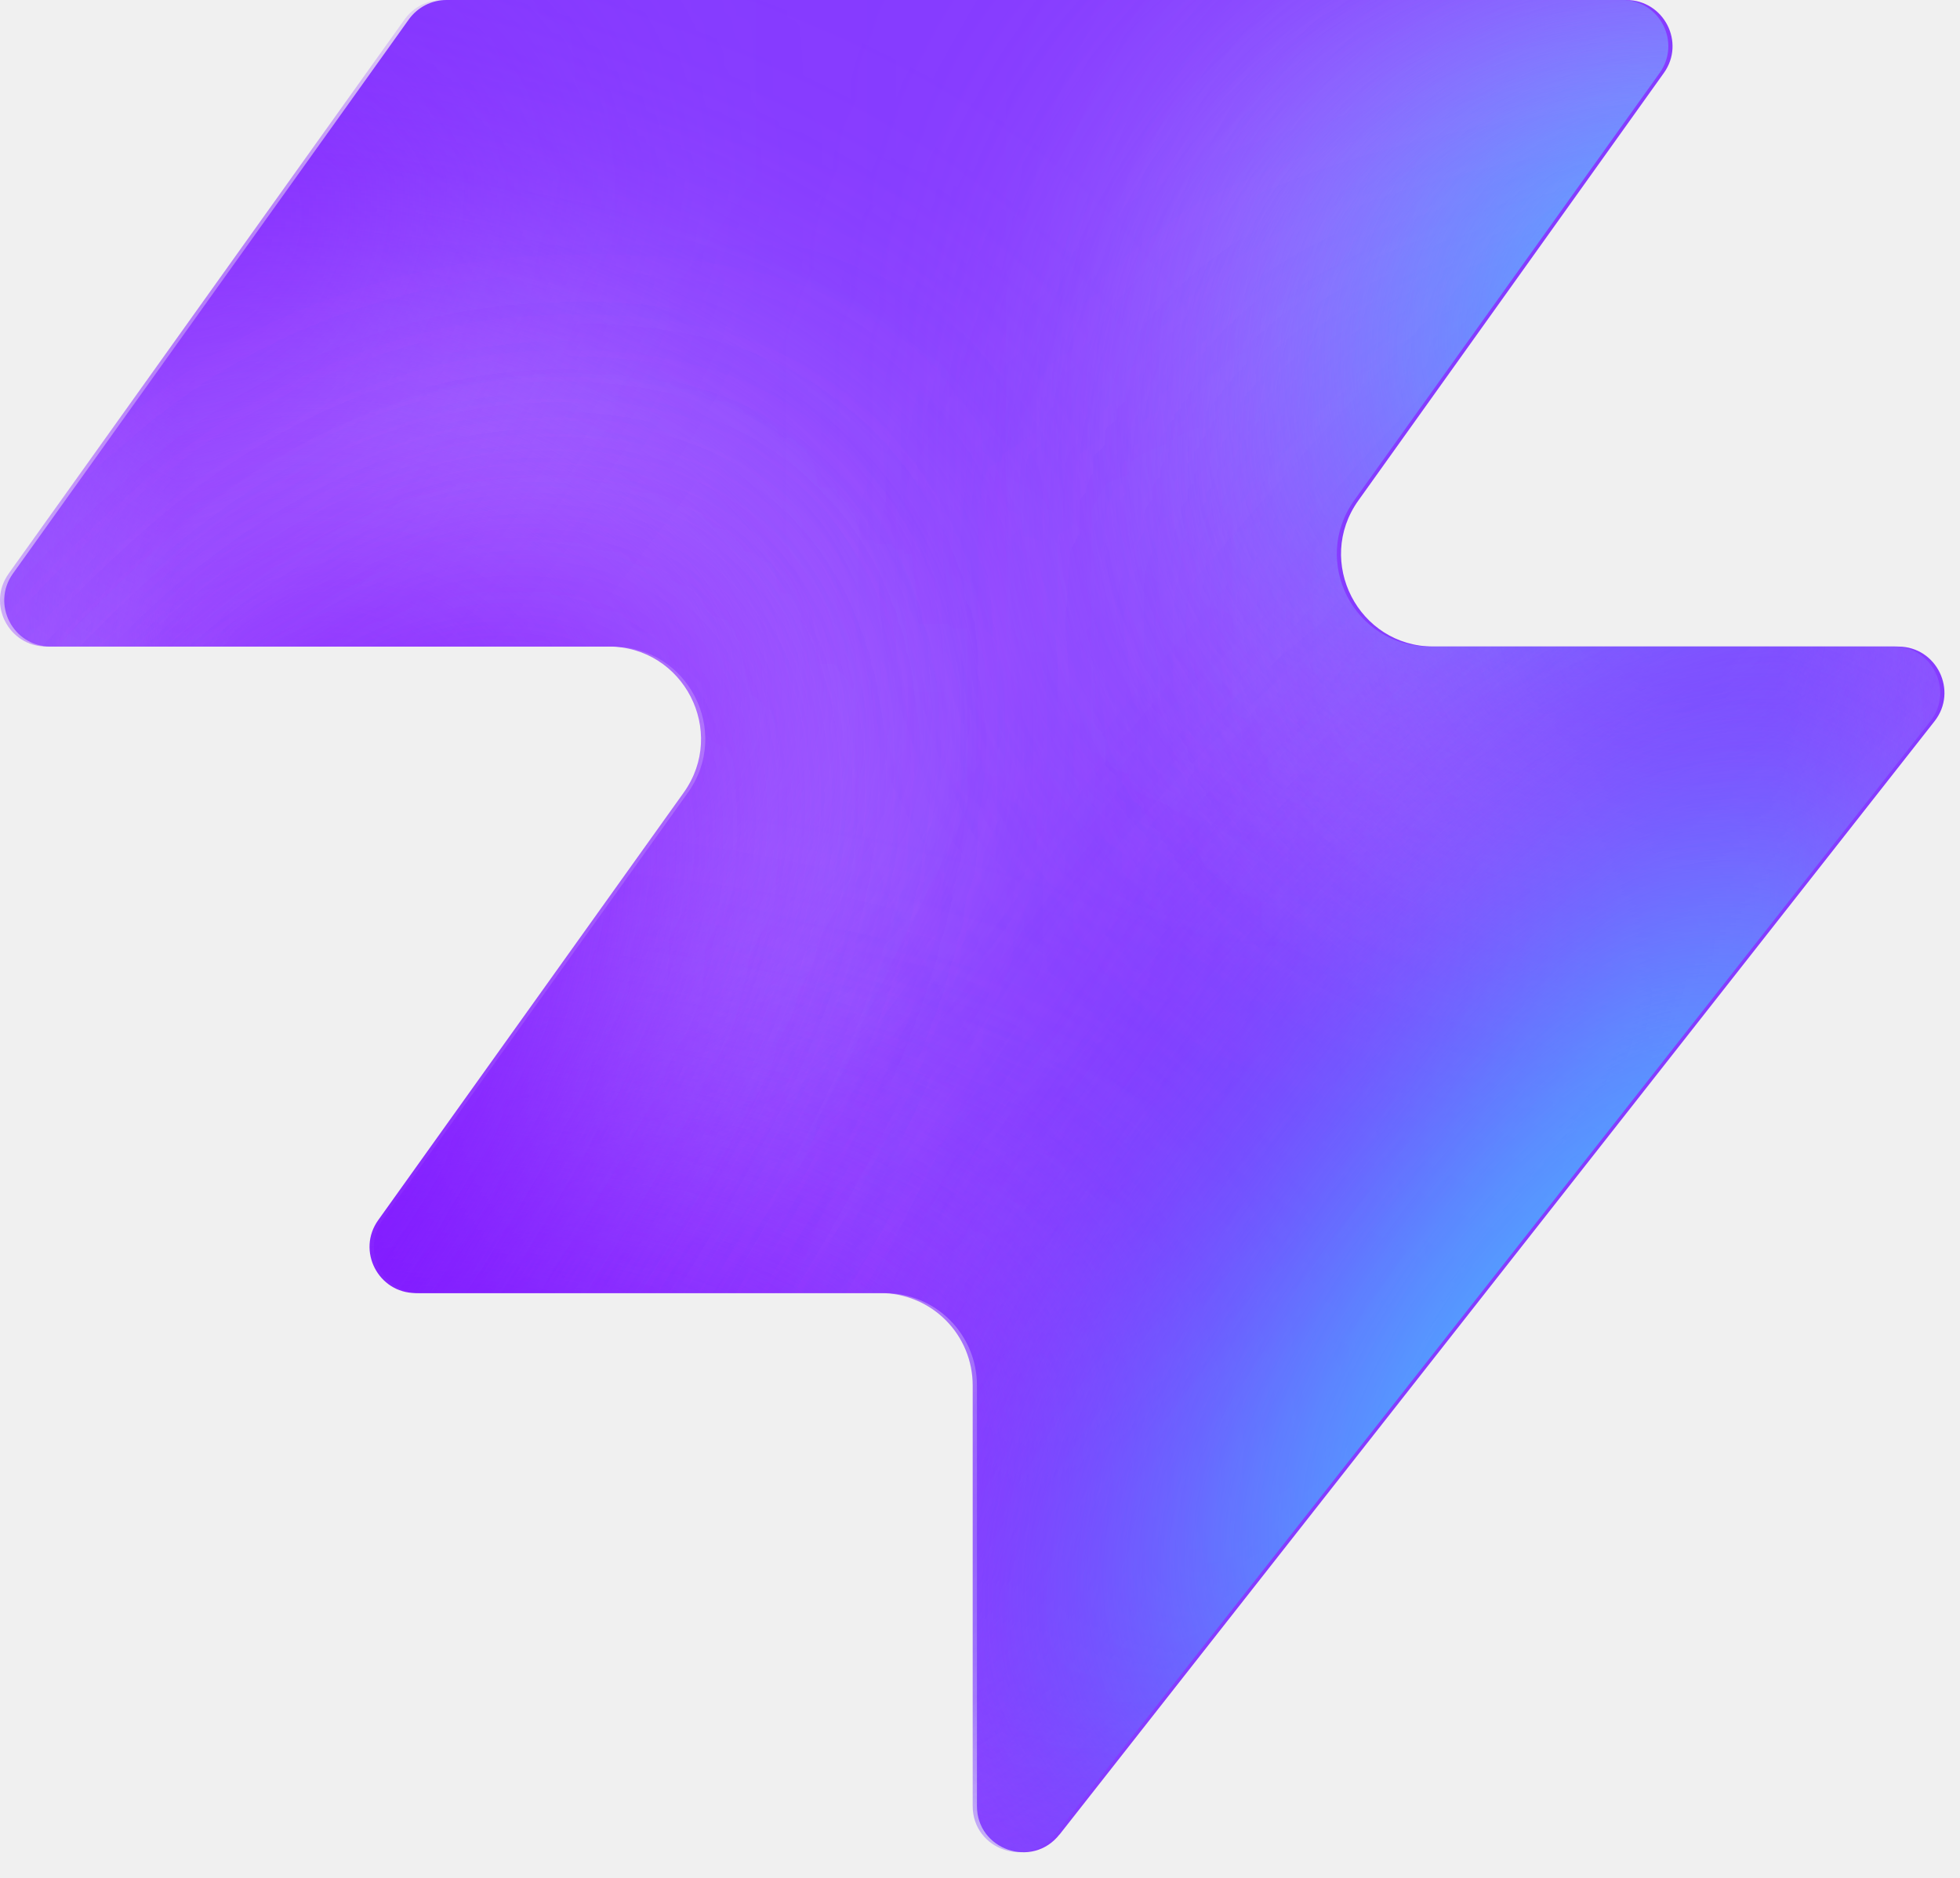
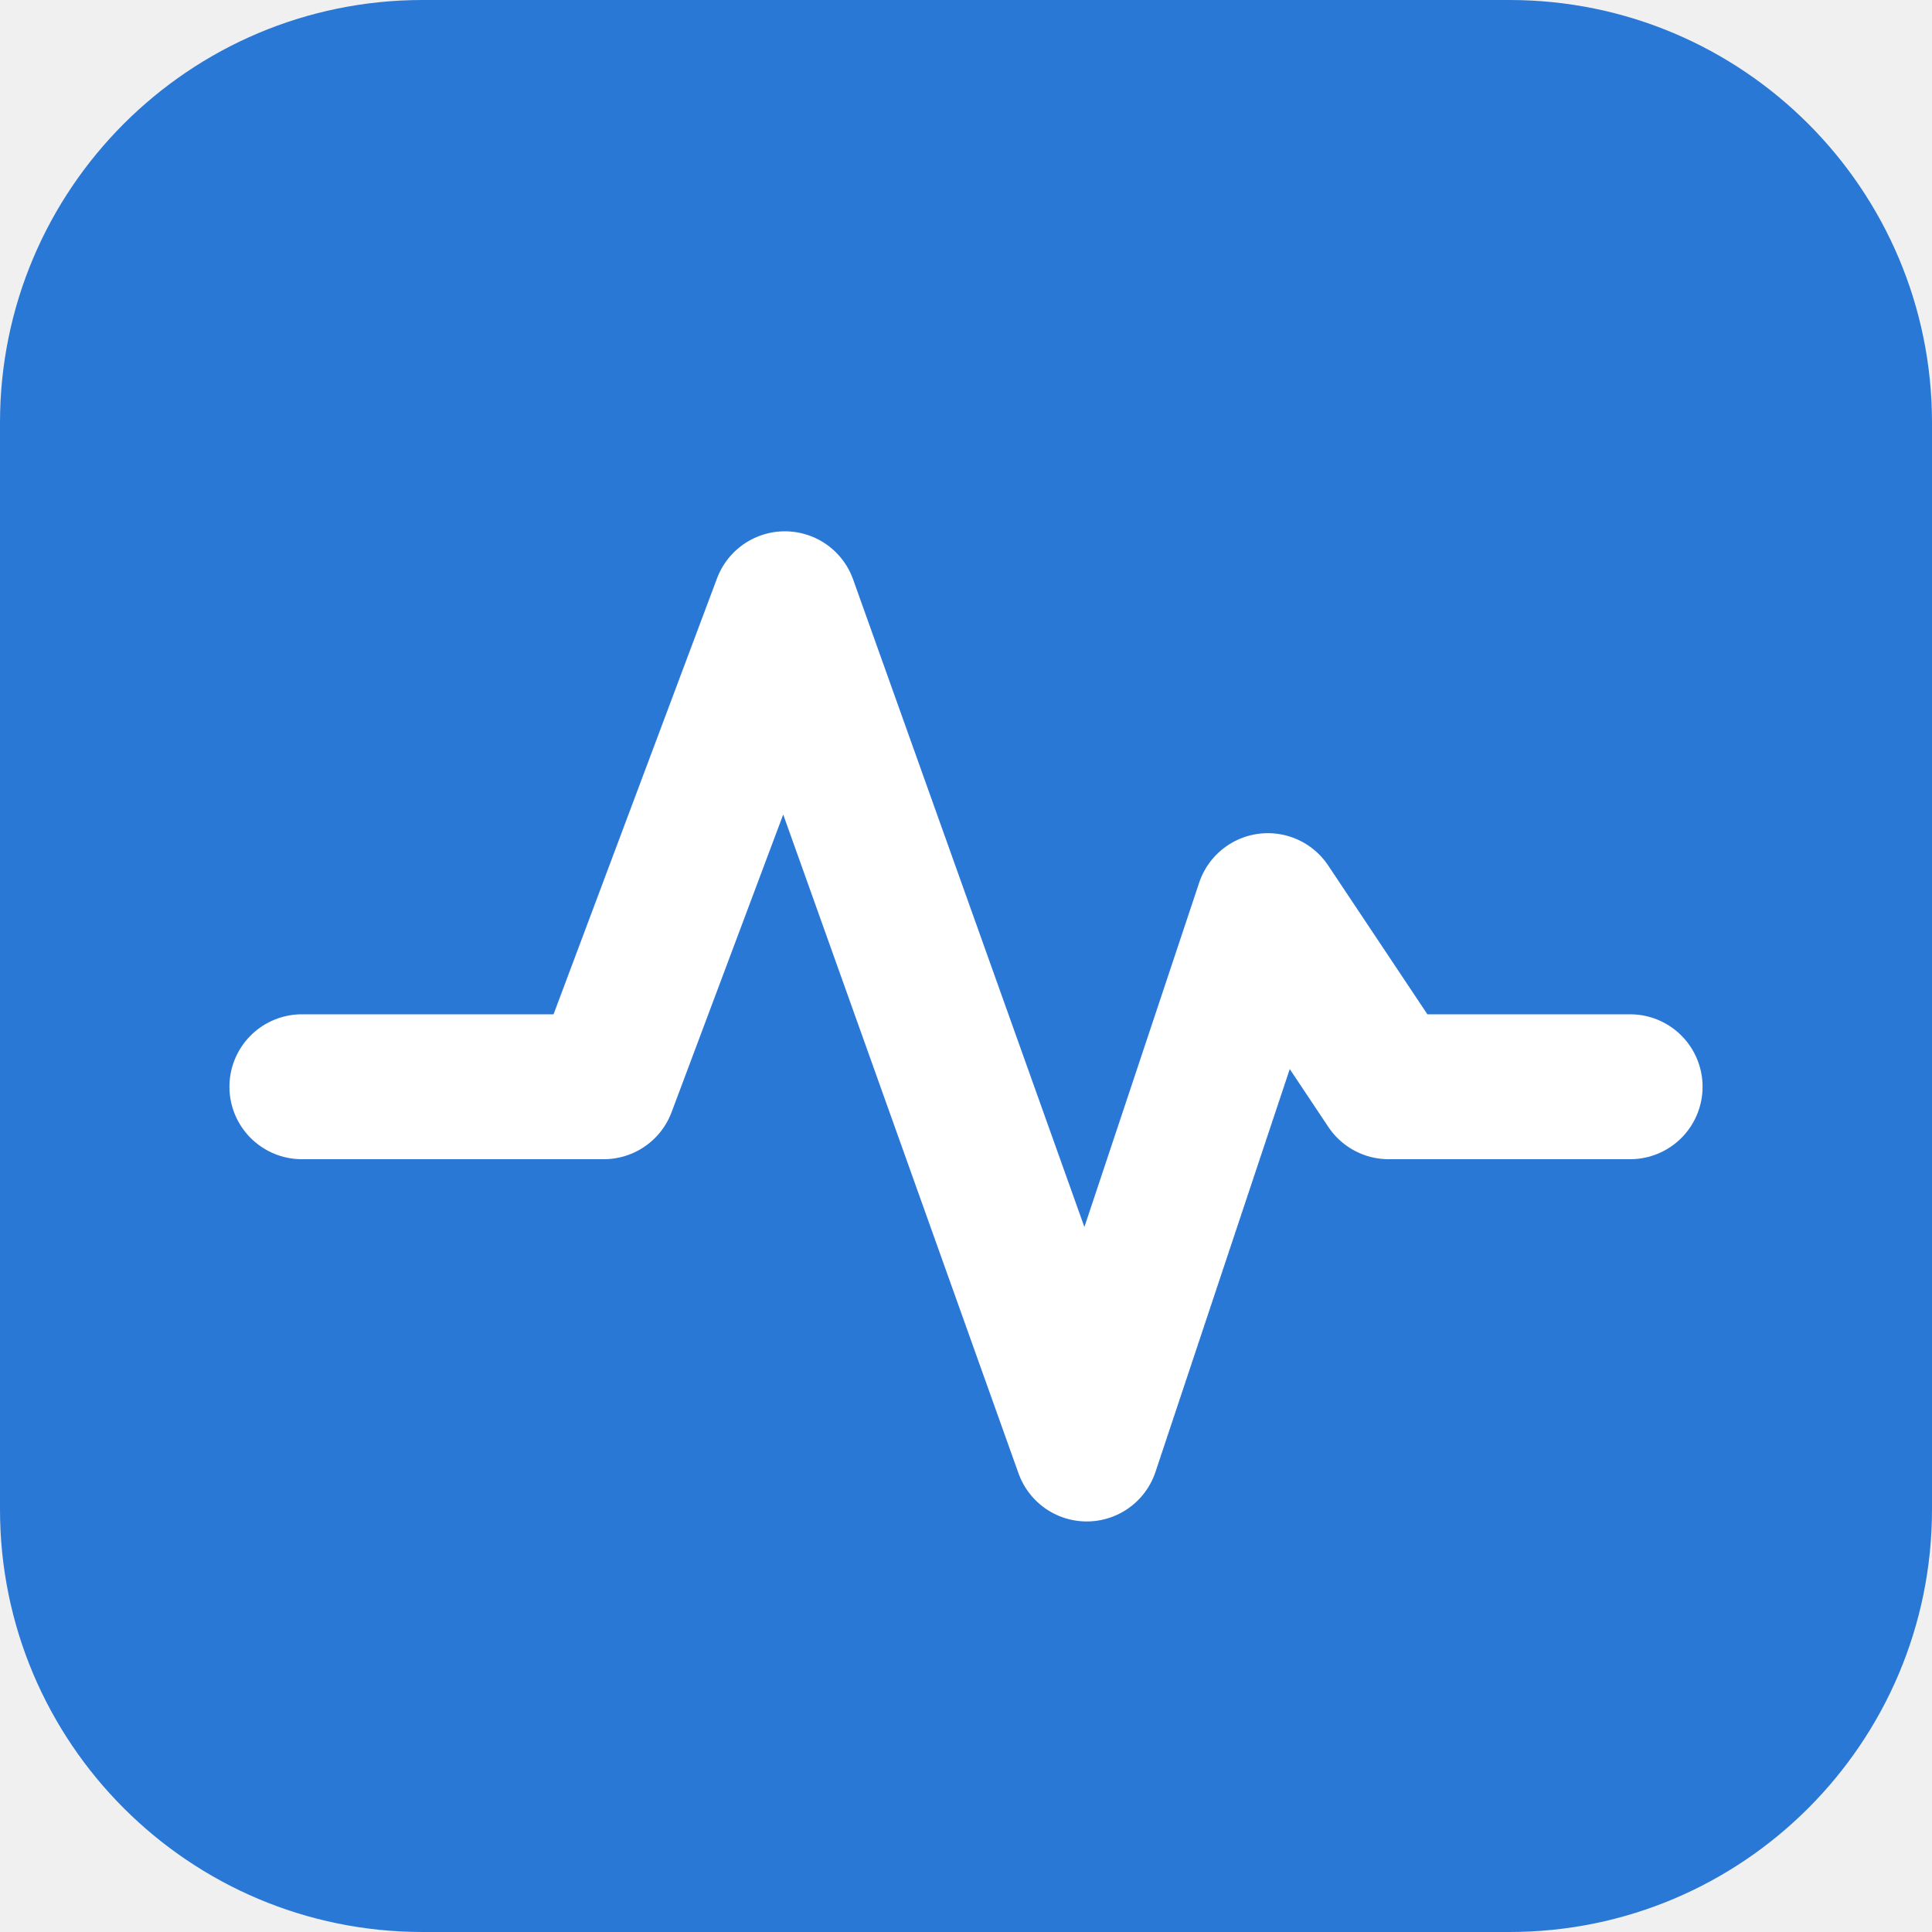
- <svg xmlns="http://www.w3.org/2000/svg" width="48" height="46" fill="none" viewBox="0 0 48 46">
-   <path fill="#863bff" d="M25.946 44.938c-.664.845-2.021.375-2.021-.698V33.937a2.26 2.26 0 0 0-2.262-2.262H10.287c-.92 0-1.456-1.04-.92-1.788l7.48-10.471c1.07-1.497 0-3.578-1.842-3.578H1.237c-.92 0-1.456-1.04-.92-1.788L10.013.474c.214-.297.556-.474.92-.474h28.894c.92 0 1.456 1.04.92 1.788l-7.48 10.471c-1.07 1.498 0 3.579 1.842 3.579h11.377c.943 0 1.473 1.088.89 1.83L25.947 44.94z" style="fill:#863bff;fill:color(display-p3 .525 .23 1);fill-opacity:1" />
-   <mask id="a" width="48" height="46" x="0" y="0" maskUnits="userSpaceOnUse" style="mask-type:alpha">
-     <path fill="#000" d="M25.842 44.938c-.664.844-2.021.375-2.021-.698V33.937a2.26 2.26 0 0 0-2.262-2.262H10.183c-.92 0-1.456-1.04-.92-1.788l7.48-10.471c1.07-1.498 0-3.579-1.842-3.579H1.133c-.92 0-1.456-1.04-.92-1.787L9.91.473c.214-.297.556-.474.92-.474h28.894c.92 0 1.456 1.04.92 1.788l-7.48 10.471c-1.07 1.498 0 3.578 1.842 3.578h11.377c.943 0 1.473 1.088.89 1.832L25.843 44.94z" style="fill:#000;fill-opacity:1" />
-   </mask>
-   <g mask="url(#a)">
-     <g filter="url(#b)">
-       <ellipse cx="5.508" cy="14.704" fill="#ede6ff" rx="5.508" ry="14.704" style="fill:#ede6ff;fill:color(display-p3 .927 .903 1);fill-opacity:1" transform="matrix(.00324 1 1 -.00324 -4.47 31.516)" />
-     </g>
-     <g filter="url(#c)">
-       <ellipse cx="10.399" cy="29.851" fill="#ede6ff" rx="10.399" ry="29.851" style="fill:#ede6ff;fill:color(display-p3 .927 .903 1);fill-opacity:1" transform="matrix(.00324 1 1 -.00324 -39.328 7.883)" />
-     </g>
-     <g filter="url(#d)">
-       <ellipse cx="5.508" cy="30.487" fill="#7e14ff" rx="5.508" ry="30.487" style="fill:#7e14ff;fill:color(display-p3 .492 .077 1);fill-opacity:1" transform="rotate(89.814 -25.913 -14.639)scale(1 -1)" />
-     </g>
-     <g filter="url(#e)">
-       <ellipse cx="5.508" cy="30.599" fill="#7e14ff" rx="5.508" ry="30.599" style="fill:#7e14ff;fill:color(display-p3 .492 .077 1);fill-opacity:1" transform="rotate(89.814 -32.644 -3.334)scale(1 -1)" />
-     </g>
-     <g filter="url(#f)">
-       <ellipse cx="5.508" cy="30.599" fill="#7e14ff" rx="5.508" ry="30.599" style="fill:#7e14ff;fill:color(display-p3 .492 .077 1);fill-opacity:1" transform="matrix(.00324 1 1 -.00324 -34.34 30.47)" />
-     </g>
-     <g filter="url(#g)">
-       <ellipse cx="14.072" cy="22.078" fill="#ede6ff" rx="14.072" ry="22.078" style="fill:#ede6ff;fill:color(display-p3 .927 .903 1);fill-opacity:1" transform="rotate(93.35 24.506 48.493)scale(-1 1)" />
-     </g>
-     <g filter="url(#h)">
-       <ellipse cx="3.47" cy="21.501" fill="#7e14ff" rx="3.47" ry="21.501" style="fill:#7e14ff;fill:color(display-p3 .492 .077 1);fill-opacity:1" transform="rotate(89.009 28.708 47.59)scale(-1 1)" />
-     </g>
-     <g filter="url(#i)">
-       <ellipse cx="3.47" cy="21.501" fill="#7e14ff" rx="3.47" ry="21.501" style="fill:#7e14ff;fill:color(display-p3 .492 .077 1);fill-opacity:1" transform="rotate(89.009 28.708 47.59)scale(-1 1)" />
-     </g>
-     <g filter="url(#j)">
-       <ellipse cx=".387" cy="8.972" fill="#7e14ff" rx="4.407" ry="29.108" style="fill:#7e14ff;fill:color(display-p3 .492 .077 1);fill-opacity:1" transform="rotate(39.51 .387 8.972)" />
-     </g>
-     <g filter="url(#k)">
-       <ellipse cx="47.523" cy="-6.092" fill="#7e14ff" rx="4.407" ry="29.108" style="fill:#7e14ff;fill:color(display-p3 .492 .077 1);fill-opacity:1" transform="rotate(37.892 47.523 -6.092)" />
-     </g>
-     <g filter="url(#l)">
-       <ellipse cx="41.412" cy="6.333" fill="#47bfff" rx="5.971" ry="9.665" style="fill:#47bfff;fill:color(display-p3 .28 .748 1);fill-opacity:1" transform="rotate(37.892 41.412 6.333)" />
-     </g>
-     <g filter="url(#m)">
-       <ellipse cx="-1.879" cy="38.332" fill="#7e14ff" rx="4.407" ry="29.108" style="fill:#7e14ff;fill:color(display-p3 .492 .077 1);fill-opacity:1" transform="rotate(37.892 -1.88 38.332)" />
-     </g>
-     <g filter="url(#n)">
-       <ellipse cx="-1.879" cy="38.332" fill="#7e14ff" rx="4.407" ry="29.108" style="fill:#7e14ff;fill:color(display-p3 .492 .077 1);fill-opacity:1" transform="rotate(37.892 -1.88 38.332)" />
-     </g>
-     <g filter="url(#o)">
-       <ellipse cx="35.651" cy="29.907" fill="#7e14ff" rx="4.407" ry="29.108" style="fill:#7e14ff;fill:color(display-p3 .492 .077 1);fill-opacity:1" transform="rotate(37.892 35.651 29.907)" />
-     </g>
-     <g filter="url(#p)">
-       <ellipse cx="38.418" cy="32.4" fill="#47bfff" rx="5.971" ry="15.297" style="fill:#47bfff;fill:color(display-p3 .28 .748 1);fill-opacity:1" transform="rotate(37.892 38.418 32.4)" />
-     </g>
-   </g>
-   <defs>
-     <filter id="b" width="60.045" height="41.654" x="-19.77" y="16.149" color-interpolation-filters="sRGB" filterUnits="userSpaceOnUse">
-       <feFlood flood-opacity="0" result="BackgroundImageFix" />
-       <feBlend in="SourceGraphic" in2="BackgroundImageFix" result="shape" />
-       <feGaussianBlur result="effect1_foregroundBlur_2002_17158" stdDeviation="7.659" />
-     </filter>
-     <filter id="c" width="90.34" height="51.437" x="-54.613" y="-7.533" color-interpolation-filters="sRGB" filterUnits="userSpaceOnUse">
-       <feFlood flood-opacity="0" result="BackgroundImageFix" />
-       <feBlend in="SourceGraphic" in2="BackgroundImageFix" result="shape" />
-       <feGaussianBlur result="effect1_foregroundBlur_2002_17158" stdDeviation="7.659" />
-     </filter>
-     <filter id="d" width="79.355" height="29.4" x="-49.64" y="2.03" color-interpolation-filters="sRGB" filterUnits="userSpaceOnUse">
-       <feFlood flood-opacity="0" result="BackgroundImageFix" />
-       <feBlend in="SourceGraphic" in2="BackgroundImageFix" result="shape" />
-       <feGaussianBlur result="effect1_foregroundBlur_2002_17158" stdDeviation="4.596" />
-     </filter>
-     <filter id="e" width="79.579" height="29.4" x="-45.045" y="20.029" color-interpolation-filters="sRGB" filterUnits="userSpaceOnUse">
-       <feFlood flood-opacity="0" result="BackgroundImageFix" />
-       <feBlend in="SourceGraphic" in2="BackgroundImageFix" result="shape" />
-       <feGaussianBlur result="effect1_foregroundBlur_2002_17158" stdDeviation="4.596" />
-     </filter>
-     <filter id="f" width="79.579" height="29.4" x="-43.513" y="21.178" color-interpolation-filters="sRGB" filterUnits="userSpaceOnUse">
-       <feFlood flood-opacity="0" result="BackgroundImageFix" />
-       <feBlend in="SourceGraphic" in2="BackgroundImageFix" result="shape" />
-       <feGaussianBlur result="effect1_foregroundBlur_2002_17158" stdDeviation="4.596" />
-     </filter>
-     <filter id="g" width="74.749" height="58.852" x="15.756" y="-17.901" color-interpolation-filters="sRGB" filterUnits="userSpaceOnUse">
-       <feFlood flood-opacity="0" result="BackgroundImageFix" />
-       <feBlend in="SourceGraphic" in2="BackgroundImageFix" result="shape" />
-       <feGaussianBlur result="effect1_foregroundBlur_2002_17158" stdDeviation="7.659" />
-     </filter>
-     <filter id="h" width="61.377" height="25.362" x="23.548" y="2.284" color-interpolation-filters="sRGB" filterUnits="userSpaceOnUse">
-       <feFlood flood-opacity="0" result="BackgroundImageFix" />
-       <feBlend in="SourceGraphic" in2="BackgroundImageFix" result="shape" />
-       <feGaussianBlur result="effect1_foregroundBlur_2002_17158" stdDeviation="4.596" />
-     </filter>
-     <filter id="i" width="61.377" height="25.362" x="23.548" y="2.284" color-interpolation-filters="sRGB" filterUnits="userSpaceOnUse">
-       <feFlood flood-opacity="0" result="BackgroundImageFix" />
-       <feBlend in="SourceGraphic" in2="BackgroundImageFix" result="shape" />
-       <feGaussianBlur result="effect1_foregroundBlur_2002_17158" stdDeviation="4.596" />
-     </filter>
-     <filter id="j" width="56.045" height="63.649" x="-27.636" y="-22.853" color-interpolation-filters="sRGB" filterUnits="userSpaceOnUse">
-       <feFlood flood-opacity="0" result="BackgroundImageFix" />
-       <feBlend in="SourceGraphic" in2="BackgroundImageFix" result="shape" />
-       <feGaussianBlur result="effect1_foregroundBlur_2002_17158" stdDeviation="4.596" />
-     </filter>
-     <filter id="k" width="54.814" height="64.646" x="20.116" y="-38.415" color-interpolation-filters="sRGB" filterUnits="userSpaceOnUse">
-       <feFlood flood-opacity="0" result="BackgroundImageFix" />
-       <feBlend in="SourceGraphic" in2="BackgroundImageFix" result="shape" />
-       <feGaussianBlur result="effect1_foregroundBlur_2002_17158" stdDeviation="4.596" />
-     </filter>
-     <filter id="l" width="33.541" height="35.313" x="24.641" y="-11.323" color-interpolation-filters="sRGB" filterUnits="userSpaceOnUse">
-       <feFlood flood-opacity="0" result="BackgroundImageFix" />
-       <feBlend in="SourceGraphic" in2="BackgroundImageFix" result="shape" />
-       <feGaussianBlur result="effect1_foregroundBlur_2002_17158" stdDeviation="4.596" />
-     </filter>
-     <filter id="m" width="54.814" height="64.646" x="-29.286" y="6.009" color-interpolation-filters="sRGB" filterUnits="userSpaceOnUse">
-       <feFlood flood-opacity="0" result="BackgroundImageFix" />
-       <feBlend in="SourceGraphic" in2="BackgroundImageFix" result="shape" />
-       <feGaussianBlur result="effect1_foregroundBlur_2002_17158" stdDeviation="4.596" />
-     </filter>
-     <filter id="n" width="54.814" height="64.646" x="-29.286" y="6.009" color-interpolation-filters="sRGB" filterUnits="userSpaceOnUse">
-       <feFlood flood-opacity="0" result="BackgroundImageFix" />
-       <feBlend in="SourceGraphic" in2="BackgroundImageFix" result="shape" />
-       <feGaussianBlur result="effect1_foregroundBlur_2002_17158" stdDeviation="4.596" />
-     </filter>
-     <filter id="o" width="54.814" height="64.646" x="8.244" y="-2.416" color-interpolation-filters="sRGB" filterUnits="userSpaceOnUse">
-       <feFlood flood-opacity="0" result="BackgroundImageFix" />
-       <feBlend in="SourceGraphic" in2="BackgroundImageFix" result="shape" />
-       <feGaussianBlur result="effect1_foregroundBlur_2002_17158" stdDeviation="4.596" />
-     </filter>
-     <filter id="p" width="39.409" height="43.623" x="18.713" y="10.588" color-interpolation-filters="sRGB" filterUnits="userSpaceOnUse">
-       <feFlood flood-opacity="0" result="BackgroundImageFix" />
-       <feBlend in="SourceGraphic" in2="BackgroundImageFix" result="shape" />
-       <feGaussianBlur result="effect1_foregroundBlur_2002_17158" stdDeviation="4.596" />
-     </filter>
-   </defs>
+ <svg xmlns="http://www.w3.org/2000/svg" viewBox="0 0 32 32">
+   <rect width="32" height="32" rx="7" fill="#2a78d6" />
+   <path d="M5 18h5l3-8 5 14 3-9 2 3h4" fill="none" stroke="#fff" stroke-width="2.4" stroke-linecap="round" stroke-linejoin="round" />
</svg>
